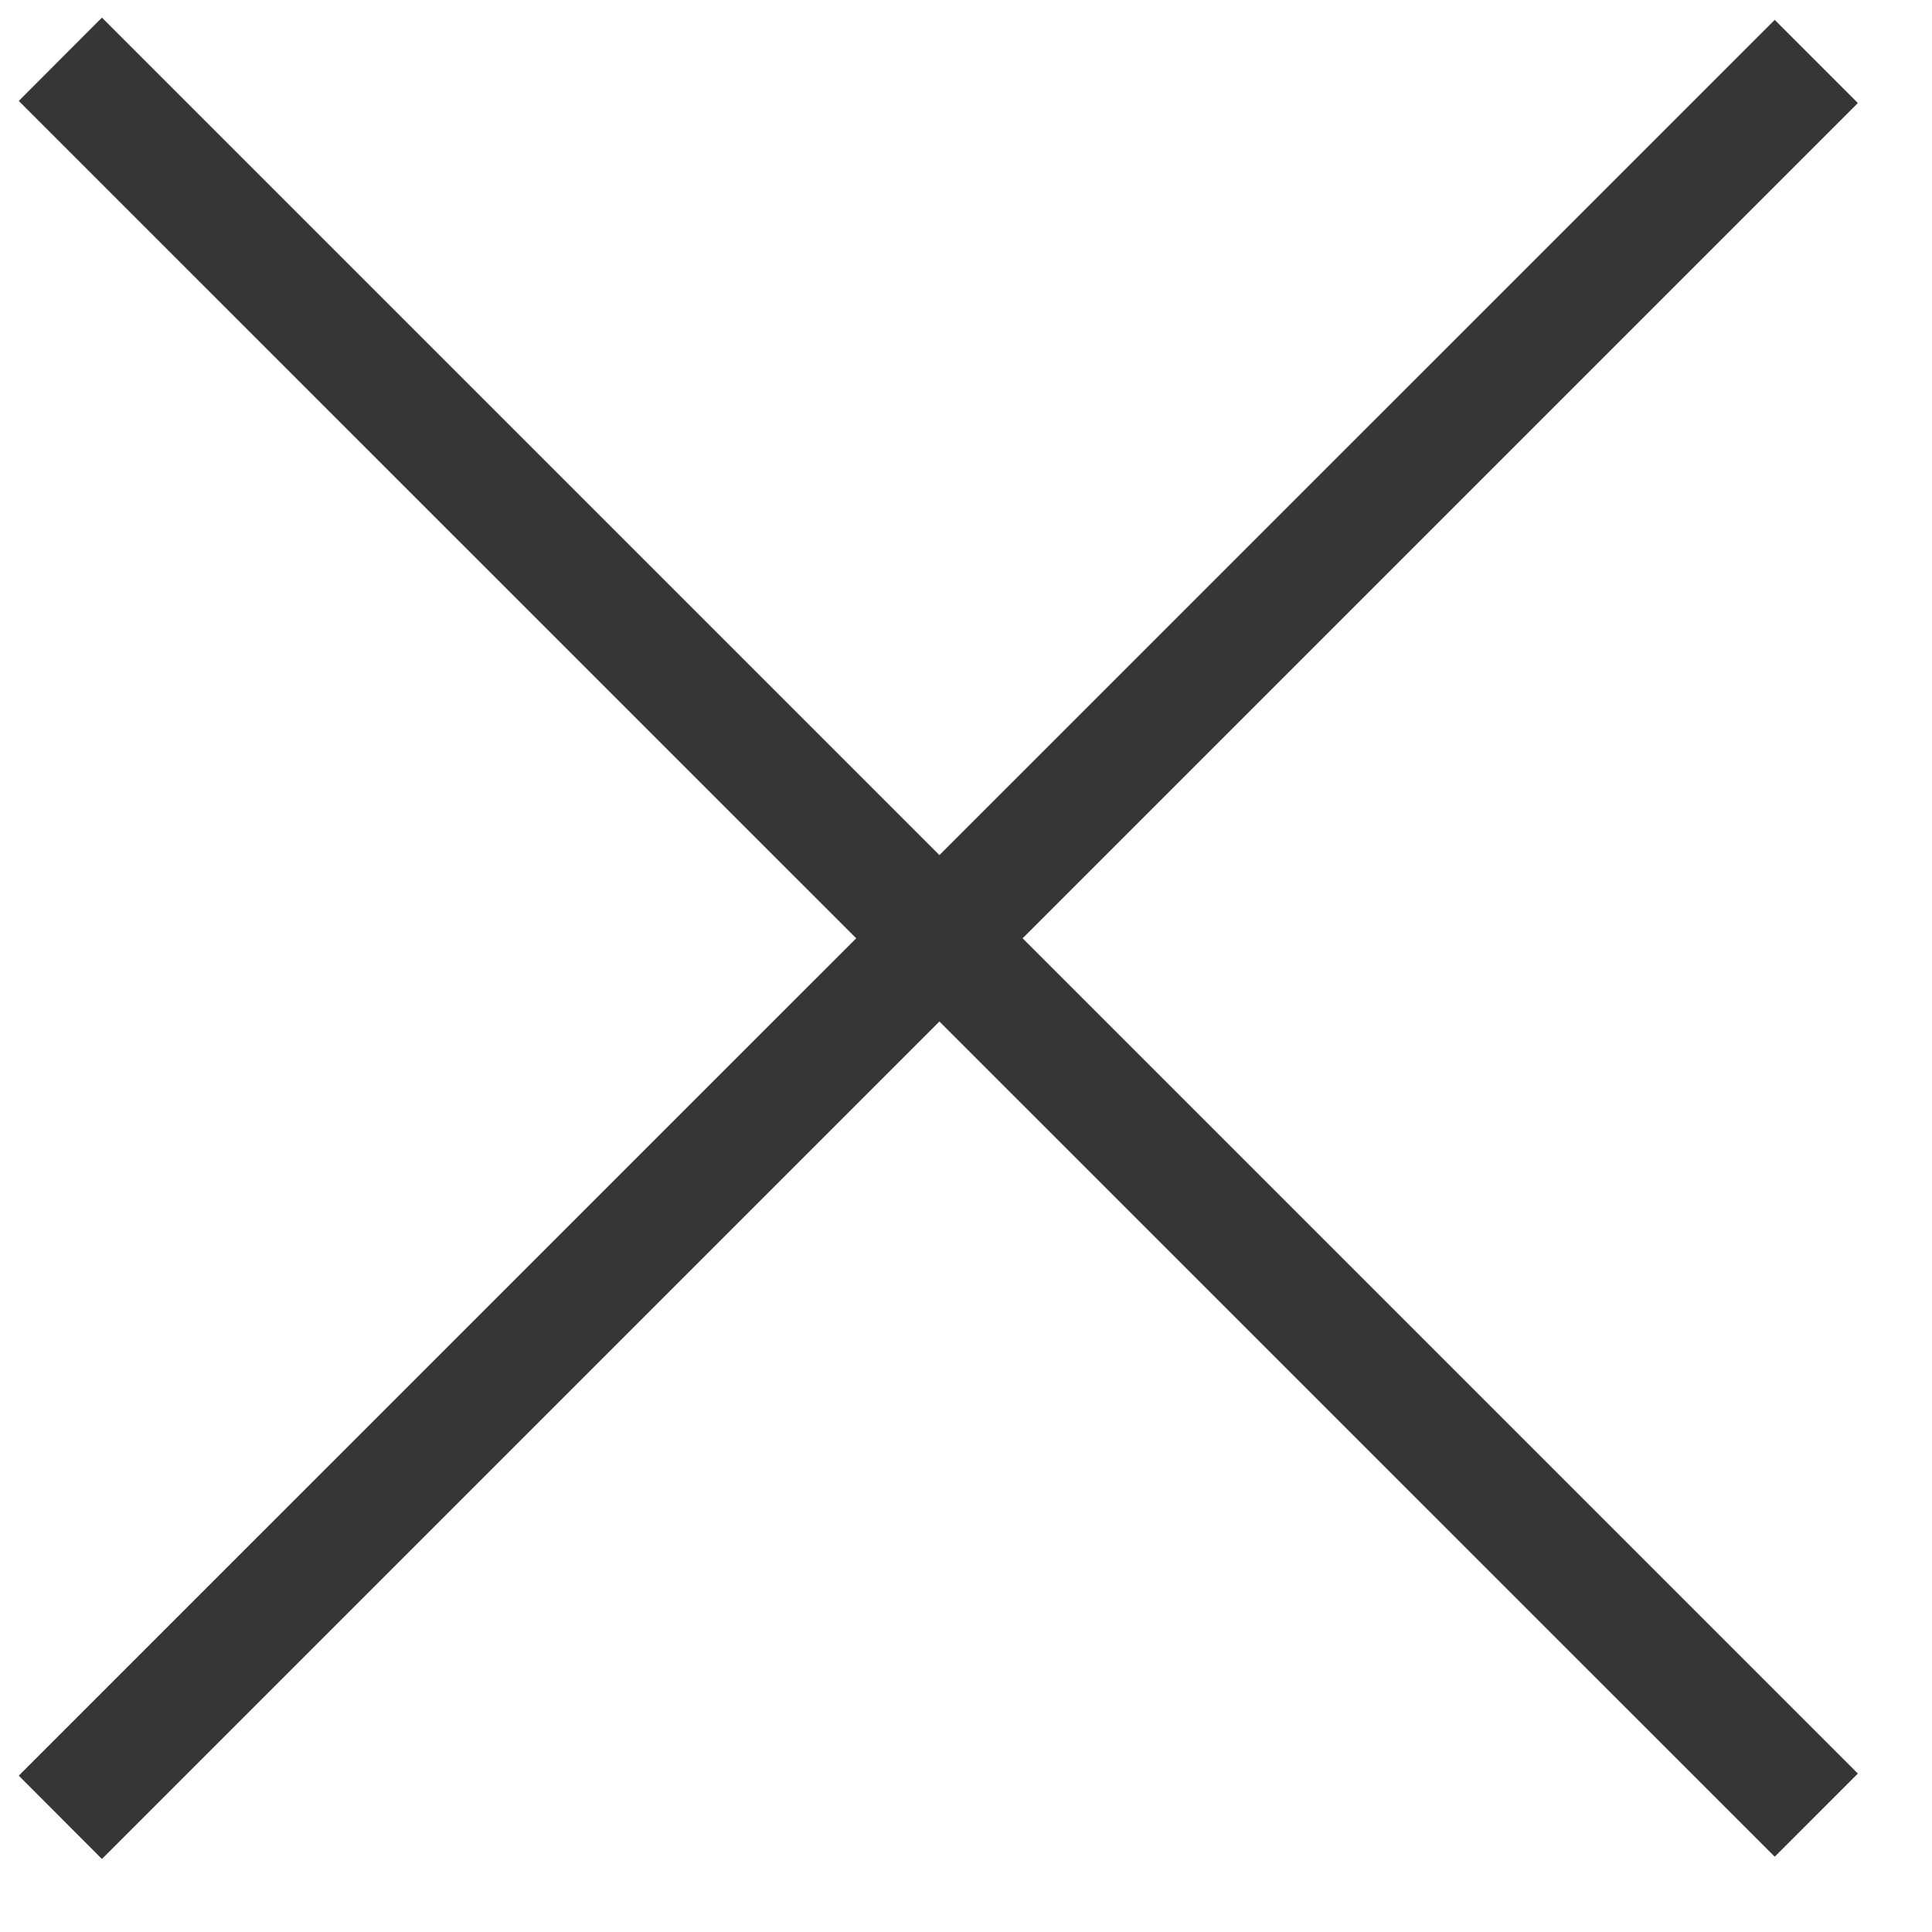
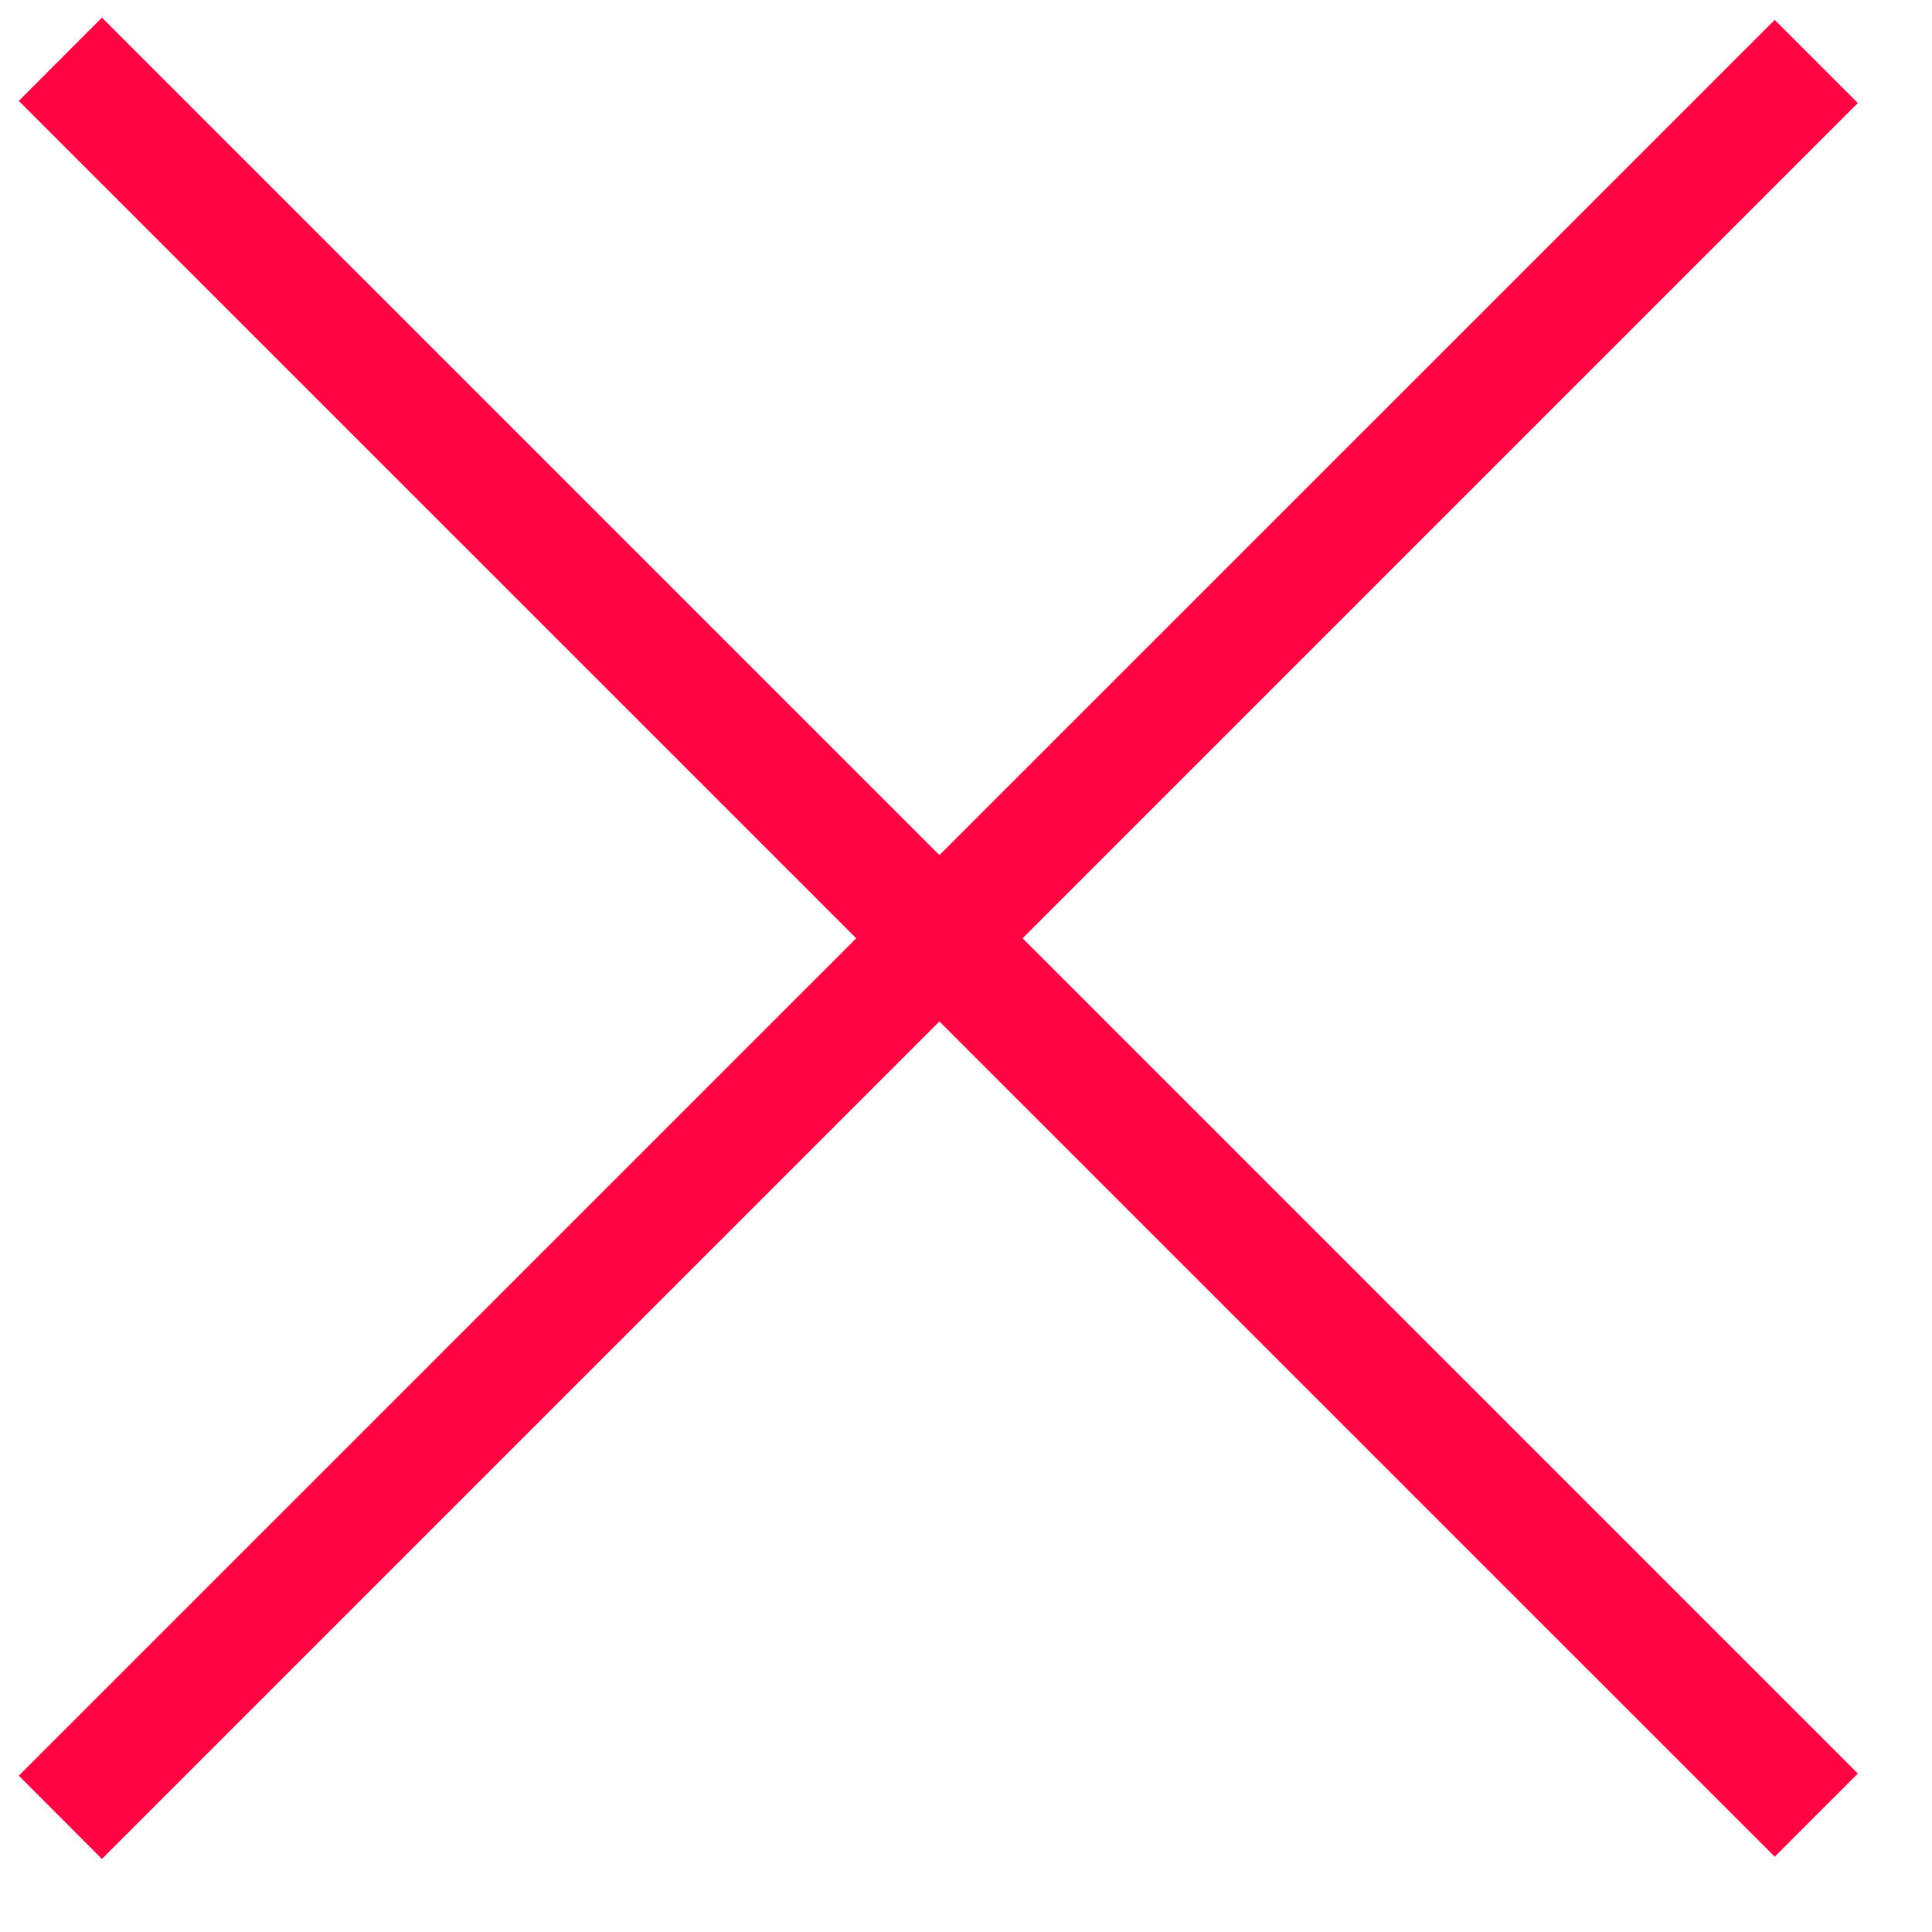
<svg xmlns="http://www.w3.org/2000/svg" width="24px" height="24px" viewBox="0 0 24 24" version="1.1">
  <g id="Page-1" stroke="none" stroke-width="1" fill="none" fill-rule="evenodd">
-     <g id="close" transform="translate(0.23312, 0.209808)" fill="#363636" fill-rule="nonzero">
+     <g id="close" transform="translate(0.23312, 0.209808)" fill="#FF0343" fill-rule="nonzero">
      <polygon id="Path" points="21.813 22.855 0 1.044 1.033 0.009 22.846 21.822" />
      <polygon id="Path" points="0 21.848 21.813 0.037 22.846 1.07 1.033 22.883" />
    </g>
  </g>
</svg>
